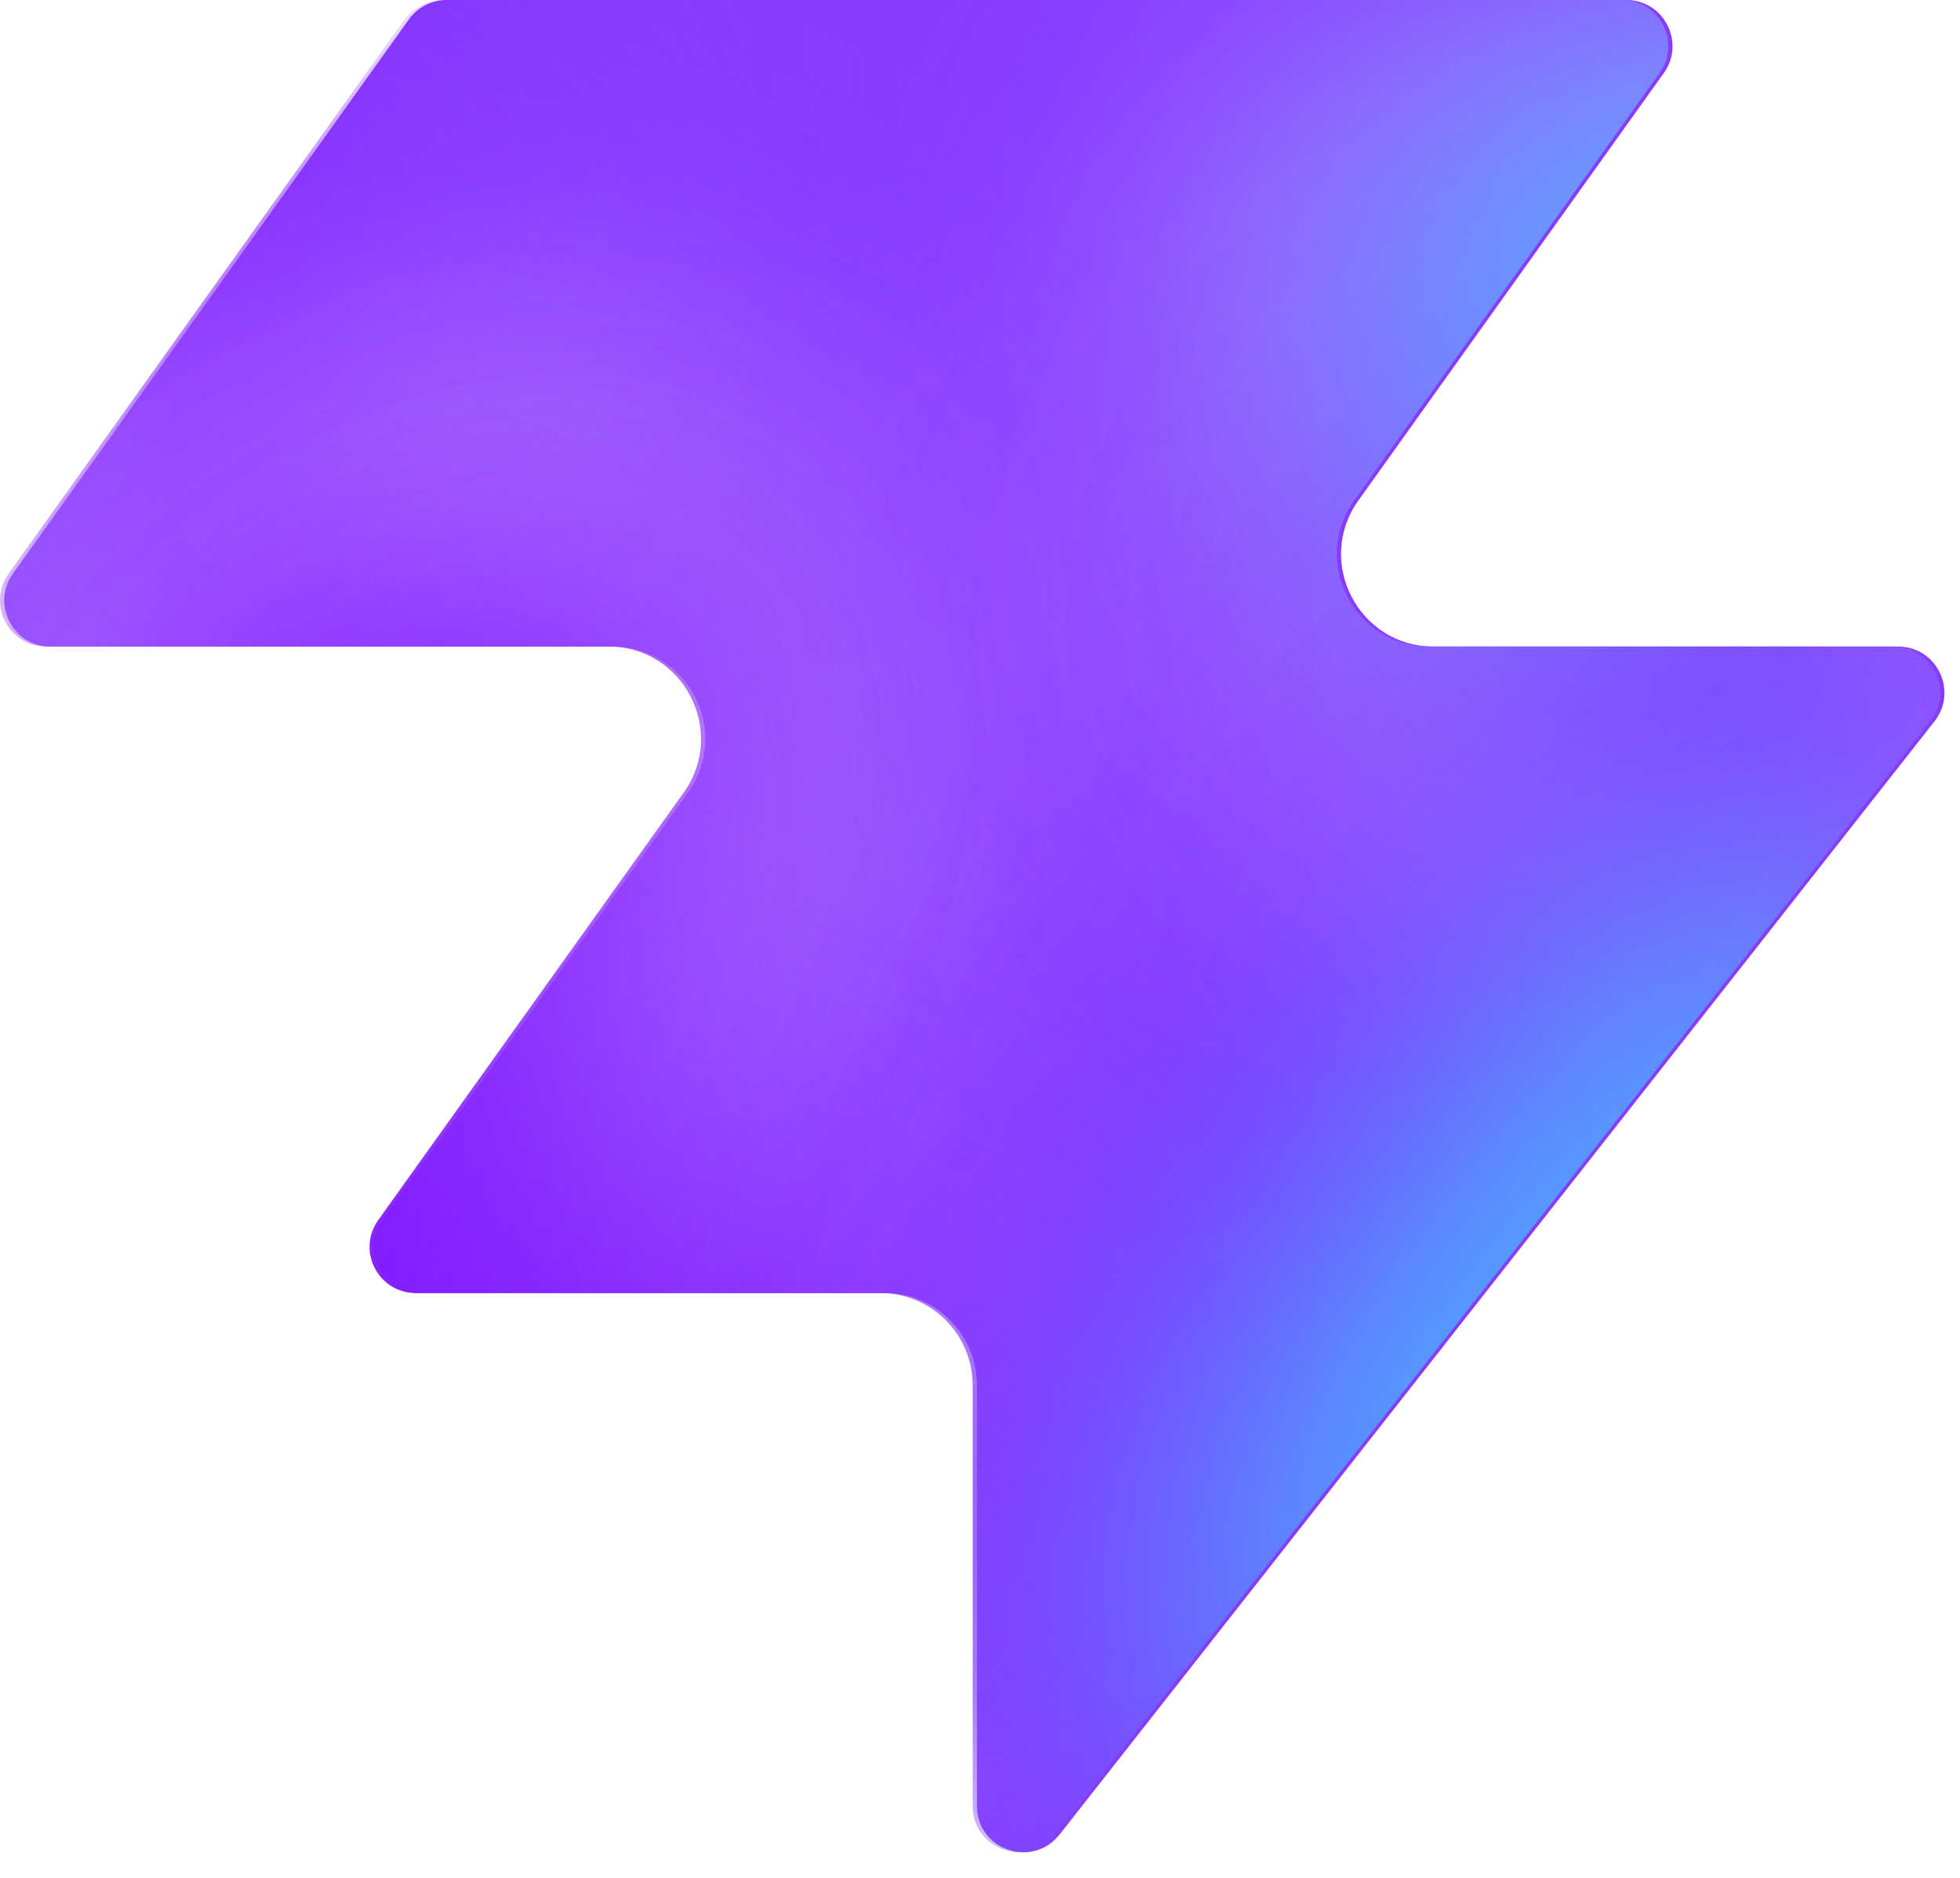
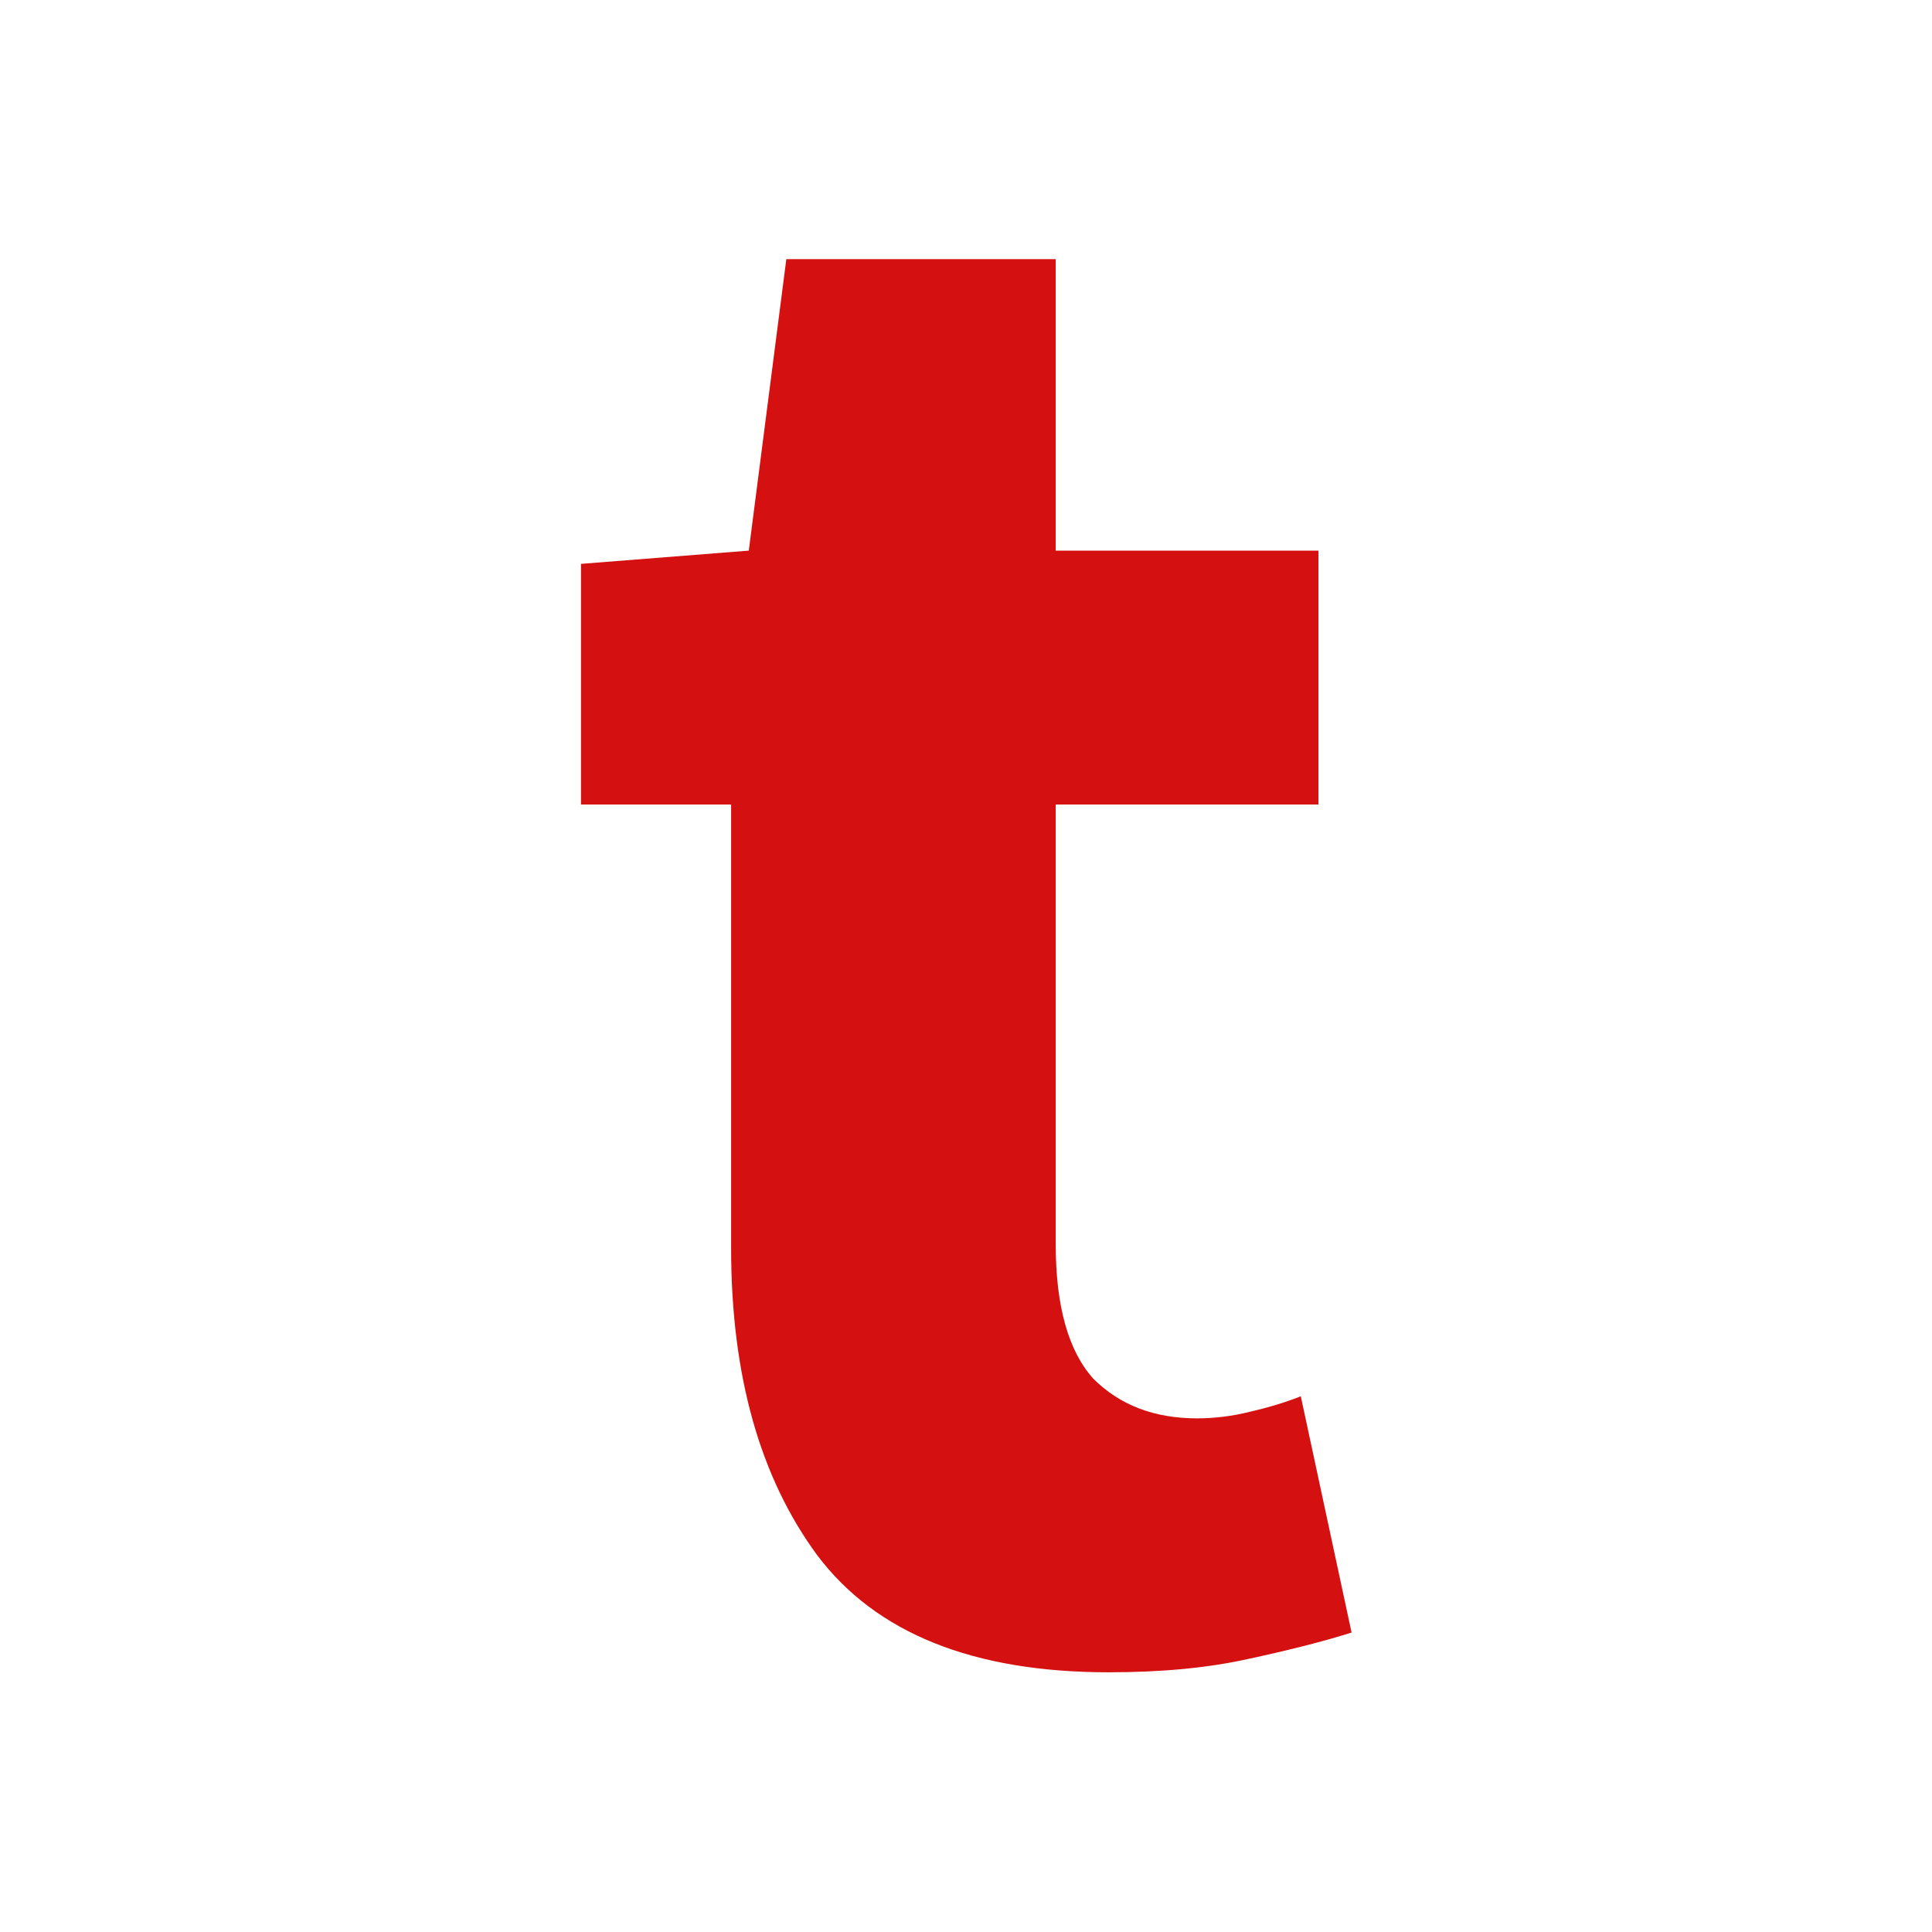
- <svg xmlns="http://www.w3.org/2000/svg" width="48" height="46" fill="none" viewBox="0 0 48 46">
-   <path fill="#863bff" d="M25.946 44.938c-.664.845-2.021.375-2.021-.698V33.937a2.26 2.26 0 0 0-2.262-2.262H10.287c-.92 0-1.456-1.04-.92-1.788l7.48-10.471c1.07-1.497 0-3.578-1.842-3.578H1.237c-.92 0-1.456-1.04-.92-1.788L10.013.474c.214-.297.556-.474.92-.474h28.894c.92 0 1.456 1.04.92 1.788l-7.48 10.471c-1.07 1.498 0 3.579 1.842 3.579h11.377c.943 0 1.473 1.088.89 1.83L25.947 44.94z" style="fill:#863bff;fill:color(display-p3 .525 .23 1);fill-opacity:1" />
-   <mask id="a" width="48" height="46" x="0" y="0" maskUnits="userSpaceOnUse" style="mask-type:alpha">
-     <path fill="#000" d="M25.842 44.938c-.664.844-2.021.375-2.021-.698V33.937a2.26 2.26 0 0 0-2.262-2.262H10.183c-.92 0-1.456-1.04-.92-1.788l7.48-10.471c1.07-1.498 0-3.579-1.842-3.579H1.133c-.92 0-1.456-1.04-.92-1.787L9.91.473c.214-.297.556-.474.92-.474h28.894c.92 0 1.456 1.04.92 1.788l-7.48 10.471c-1.07 1.498 0 3.578 1.842 3.578h11.377c.943 0 1.473 1.088.89 1.832L25.843 44.94z" style="fill:#000;fill-opacity:1" />
-   </mask>
-   <g mask="url(#a)">
-     <g filter="url(#b)">
-       <ellipse cx="5.508" cy="14.704" fill="#ede6ff" rx="5.508" ry="14.704" style="fill:#ede6ff;fill:color(display-p3 .927 .903 1);fill-opacity:1" transform="matrix(.00324 1 1 -.00324 -4.47 31.516)" />
-     </g>
-     <g filter="url(#c)">
-       <ellipse cx="10.399" cy="29.851" fill="#ede6ff" rx="10.399" ry="29.851" style="fill:#ede6ff;fill:color(display-p3 .927 .903 1);fill-opacity:1" transform="matrix(.00324 1 1 -.00324 -39.328 7.883)" />
-     </g>
-     <g filter="url(#d)">
-       <ellipse cx="5.508" cy="30.487" fill="#7e14ff" rx="5.508" ry="30.487" style="fill:#7e14ff;fill:color(display-p3 .492 .077 1);fill-opacity:1" transform="rotate(89.814 -25.913 -14.639)scale(1 -1)" />
-     </g>
-     <g filter="url(#e)">
-       <ellipse cx="5.508" cy="30.599" fill="#7e14ff" rx="5.508" ry="30.599" style="fill:#7e14ff;fill:color(display-p3 .492 .077 1);fill-opacity:1" transform="rotate(89.814 -32.644 -3.334)scale(1 -1)" />
-     </g>
-     <g filter="url(#f)">
-       <ellipse cx="5.508" cy="30.599" fill="#7e14ff" rx="5.508" ry="30.599" style="fill:#7e14ff;fill:color(display-p3 .492 .077 1);fill-opacity:1" transform="matrix(.00324 1 1 -.00324 -34.34 30.47)" />
-     </g>
-     <g filter="url(#g)">
-       <ellipse cx="14.072" cy="22.078" fill="#ede6ff" rx="14.072" ry="22.078" style="fill:#ede6ff;fill:color(display-p3 .927 .903 1);fill-opacity:1" transform="rotate(93.35 24.506 48.493)scale(-1 1)" />
-     </g>
-     <g filter="url(#h)">
-       <ellipse cx="3.47" cy="21.501" fill="#7e14ff" rx="3.47" ry="21.501" style="fill:#7e14ff;fill:color(display-p3 .492 .077 1);fill-opacity:1" transform="rotate(89.009 28.708 47.59)scale(-1 1)" />
-     </g>
-     <g filter="url(#i)">
-       <ellipse cx="3.47" cy="21.501" fill="#7e14ff" rx="3.47" ry="21.501" style="fill:#7e14ff;fill:color(display-p3 .492 .077 1);fill-opacity:1" transform="rotate(89.009 28.708 47.59)scale(-1 1)" />
-     </g>
-     <g filter="url(#j)">
-       <ellipse cx=".387" cy="8.972" fill="#7e14ff" rx="4.407" ry="29.108" style="fill:#7e14ff;fill:color(display-p3 .492 .077 1);fill-opacity:1" transform="rotate(39.51 .387 8.972)" />
-     </g>
-     <g filter="url(#k)">
-       <ellipse cx="47.523" cy="-6.092" fill="#7e14ff" rx="4.407" ry="29.108" style="fill:#7e14ff;fill:color(display-p3 .492 .077 1);fill-opacity:1" transform="rotate(37.892 47.523 -6.092)" />
-     </g>
-     <g filter="url(#l)">
-       <ellipse cx="41.412" cy="6.333" fill="#47bfff" rx="5.971" ry="9.665" style="fill:#47bfff;fill:color(display-p3 .28 .748 1);fill-opacity:1" transform="rotate(37.892 41.412 6.333)" />
-     </g>
-     <g filter="url(#m)">
-       <ellipse cx="-1.879" cy="38.332" fill="#7e14ff" rx="4.407" ry="29.108" style="fill:#7e14ff;fill:color(display-p3 .492 .077 1);fill-opacity:1" transform="rotate(37.892 -1.88 38.332)" />
-     </g>
-     <g filter="url(#n)">
-       <ellipse cx="-1.879" cy="38.332" fill="#7e14ff" rx="4.407" ry="29.108" style="fill:#7e14ff;fill:color(display-p3 .492 .077 1);fill-opacity:1" transform="rotate(37.892 -1.88 38.332)" />
-     </g>
-     <g filter="url(#o)">
-       <ellipse cx="35.651" cy="29.907" fill="#7e14ff" rx="4.407" ry="29.108" style="fill:#7e14ff;fill:color(display-p3 .492 .077 1);fill-opacity:1" transform="rotate(37.892 35.651 29.907)" />
-     </g>
-     <g filter="url(#p)">
-       <ellipse cx="38.418" cy="32.4" fill="#47bfff" rx="5.971" ry="15.297" style="fill:#47bfff;fill:color(display-p3 .28 .748 1);fill-opacity:1" transform="rotate(37.892 38.418 32.4)" />
-     </g>
-   </g>
-   <defs>
-     <filter id="b" width="60.045" height="41.654" x="-19.77" y="16.149" color-interpolation-filters="sRGB" filterUnits="userSpaceOnUse">
-       <feFlood flood-opacity="0" result="BackgroundImageFix" />
-       <feBlend in="SourceGraphic" in2="BackgroundImageFix" result="shape" />
-       <feGaussianBlur result="effect1_foregroundBlur_2002_17158" stdDeviation="7.659" />
-     </filter>
-     <filter id="c" width="90.34" height="51.437" x="-54.613" y="-7.533" color-interpolation-filters="sRGB" filterUnits="userSpaceOnUse">
-       <feFlood flood-opacity="0" result="BackgroundImageFix" />
-       <feBlend in="SourceGraphic" in2="BackgroundImageFix" result="shape" />
-       <feGaussianBlur result="effect1_foregroundBlur_2002_17158" stdDeviation="7.659" />
-     </filter>
-     <filter id="d" width="79.355" height="29.4" x="-49.64" y="2.03" color-interpolation-filters="sRGB" filterUnits="userSpaceOnUse">
-       <feFlood flood-opacity="0" result="BackgroundImageFix" />
-       <feBlend in="SourceGraphic" in2="BackgroundImageFix" result="shape" />
-       <feGaussianBlur result="effect1_foregroundBlur_2002_17158" stdDeviation="4.596" />
-     </filter>
-     <filter id="e" width="79.579" height="29.4" x="-45.045" y="20.029" color-interpolation-filters="sRGB" filterUnits="userSpaceOnUse">
-       <feFlood flood-opacity="0" result="BackgroundImageFix" />
-       <feBlend in="SourceGraphic" in2="BackgroundImageFix" result="shape" />
-       <feGaussianBlur result="effect1_foregroundBlur_2002_17158" stdDeviation="4.596" />
-     </filter>
-     <filter id="f" width="79.579" height="29.4" x="-43.513" y="21.178" color-interpolation-filters="sRGB" filterUnits="userSpaceOnUse">
-       <feFlood flood-opacity="0" result="BackgroundImageFix" />
-       <feBlend in="SourceGraphic" in2="BackgroundImageFix" result="shape" />
-       <feGaussianBlur result="effect1_foregroundBlur_2002_17158" stdDeviation="4.596" />
-     </filter>
-     <filter id="g" width="74.749" height="58.852" x="15.756" y="-17.901" color-interpolation-filters="sRGB" filterUnits="userSpaceOnUse">
-       <feFlood flood-opacity="0" result="BackgroundImageFix" />
-       <feBlend in="SourceGraphic" in2="BackgroundImageFix" result="shape" />
-       <feGaussianBlur result="effect1_foregroundBlur_2002_17158" stdDeviation="7.659" />
-     </filter>
-     <filter id="h" width="61.377" height="25.362" x="23.548" y="2.284" color-interpolation-filters="sRGB" filterUnits="userSpaceOnUse">
-       <feFlood flood-opacity="0" result="BackgroundImageFix" />
-       <feBlend in="SourceGraphic" in2="BackgroundImageFix" result="shape" />
-       <feGaussianBlur result="effect1_foregroundBlur_2002_17158" stdDeviation="4.596" />
-     </filter>
-     <filter id="i" width="61.377" height="25.362" x="23.548" y="2.284" color-interpolation-filters="sRGB" filterUnits="userSpaceOnUse">
-       <feFlood flood-opacity="0" result="BackgroundImageFix" />
-       <feBlend in="SourceGraphic" in2="BackgroundImageFix" result="shape" />
-       <feGaussianBlur result="effect1_foregroundBlur_2002_17158" stdDeviation="4.596" />
-     </filter>
-     <filter id="j" width="56.045" height="63.649" x="-27.636" y="-22.853" color-interpolation-filters="sRGB" filterUnits="userSpaceOnUse">
-       <feFlood flood-opacity="0" result="BackgroundImageFix" />
-       <feBlend in="SourceGraphic" in2="BackgroundImageFix" result="shape" />
-       <feGaussianBlur result="effect1_foregroundBlur_2002_17158" stdDeviation="4.596" />
-     </filter>
-     <filter id="k" width="54.814" height="64.646" x="20.116" y="-38.415" color-interpolation-filters="sRGB" filterUnits="userSpaceOnUse">
-       <feFlood flood-opacity="0" result="BackgroundImageFix" />
-       <feBlend in="SourceGraphic" in2="BackgroundImageFix" result="shape" />
-       <feGaussianBlur result="effect1_foregroundBlur_2002_17158" stdDeviation="4.596" />
-     </filter>
-     <filter id="l" width="33.541" height="35.313" x="24.641" y="-11.323" color-interpolation-filters="sRGB" filterUnits="userSpaceOnUse">
-       <feFlood flood-opacity="0" result="BackgroundImageFix" />
-       <feBlend in="SourceGraphic" in2="BackgroundImageFix" result="shape" />
-       <feGaussianBlur result="effect1_foregroundBlur_2002_17158" stdDeviation="4.596" />
-     </filter>
-     <filter id="m" width="54.814" height="64.646" x="-29.286" y="6.009" color-interpolation-filters="sRGB" filterUnits="userSpaceOnUse">
-       <feFlood flood-opacity="0" result="BackgroundImageFix" />
-       <feBlend in="SourceGraphic" in2="BackgroundImageFix" result="shape" />
-       <feGaussianBlur result="effect1_foregroundBlur_2002_17158" stdDeviation="4.596" />
-     </filter>
-     <filter id="n" width="54.814" height="64.646" x="-29.286" y="6.009" color-interpolation-filters="sRGB" filterUnits="userSpaceOnUse">
-       <feFlood flood-opacity="0" result="BackgroundImageFix" />
-       <feBlend in="SourceGraphic" in2="BackgroundImageFix" result="shape" />
-       <feGaussianBlur result="effect1_foregroundBlur_2002_17158" stdDeviation="4.596" />
-     </filter>
-     <filter id="o" width="54.814" height="64.646" x="8.244" y="-2.416" color-interpolation-filters="sRGB" filterUnits="userSpaceOnUse">
-       <feFlood flood-opacity="0" result="BackgroundImageFix" />
-       <feBlend in="SourceGraphic" in2="BackgroundImageFix" result="shape" />
-       <feGaussianBlur result="effect1_foregroundBlur_2002_17158" stdDeviation="4.596" />
-     </filter>
-     <filter id="p" width="39.409" height="43.623" x="18.713" y="10.588" color-interpolation-filters="sRGB" filterUnits="userSpaceOnUse">
-       <feFlood flood-opacity="0" result="BackgroundImageFix" />
-       <feBlend in="SourceGraphic" in2="BackgroundImageFix" result="shape" />
-       <feGaussianBlur result="effect1_foregroundBlur_2002_17158" stdDeviation="4.596" />
-     </filter>
-   </defs>
+ <svg xmlns="http://www.w3.org/2000/svg" width="32" height="32" viewBox="10 6 20 28" fill="none">
+   <path d="M22.068 30.236C20.105 30.236 18.697 29.671 17.844 28.54C17.012 27.409 16.596 25.927 16.596 24.092V17.66H14.42V14.172L16.852 13.98L17.396 9.756H21.3V13.98H25.108V17.66H21.3V24.028C21.3 24.924 21.481 25.575 21.844 25.98C22.228 26.364 22.729 26.556 23.348 26.556C23.604 26.556 23.86 26.524 24.116 26.46C24.393 26.396 24.639 26.321 24.852 26.236L25.588 29.66C25.183 29.788 24.681 29.916 24.084 30.044C23.508 30.172 22.836 30.236 22.068 30.236Z" fill="#D51010" />
</svg>
